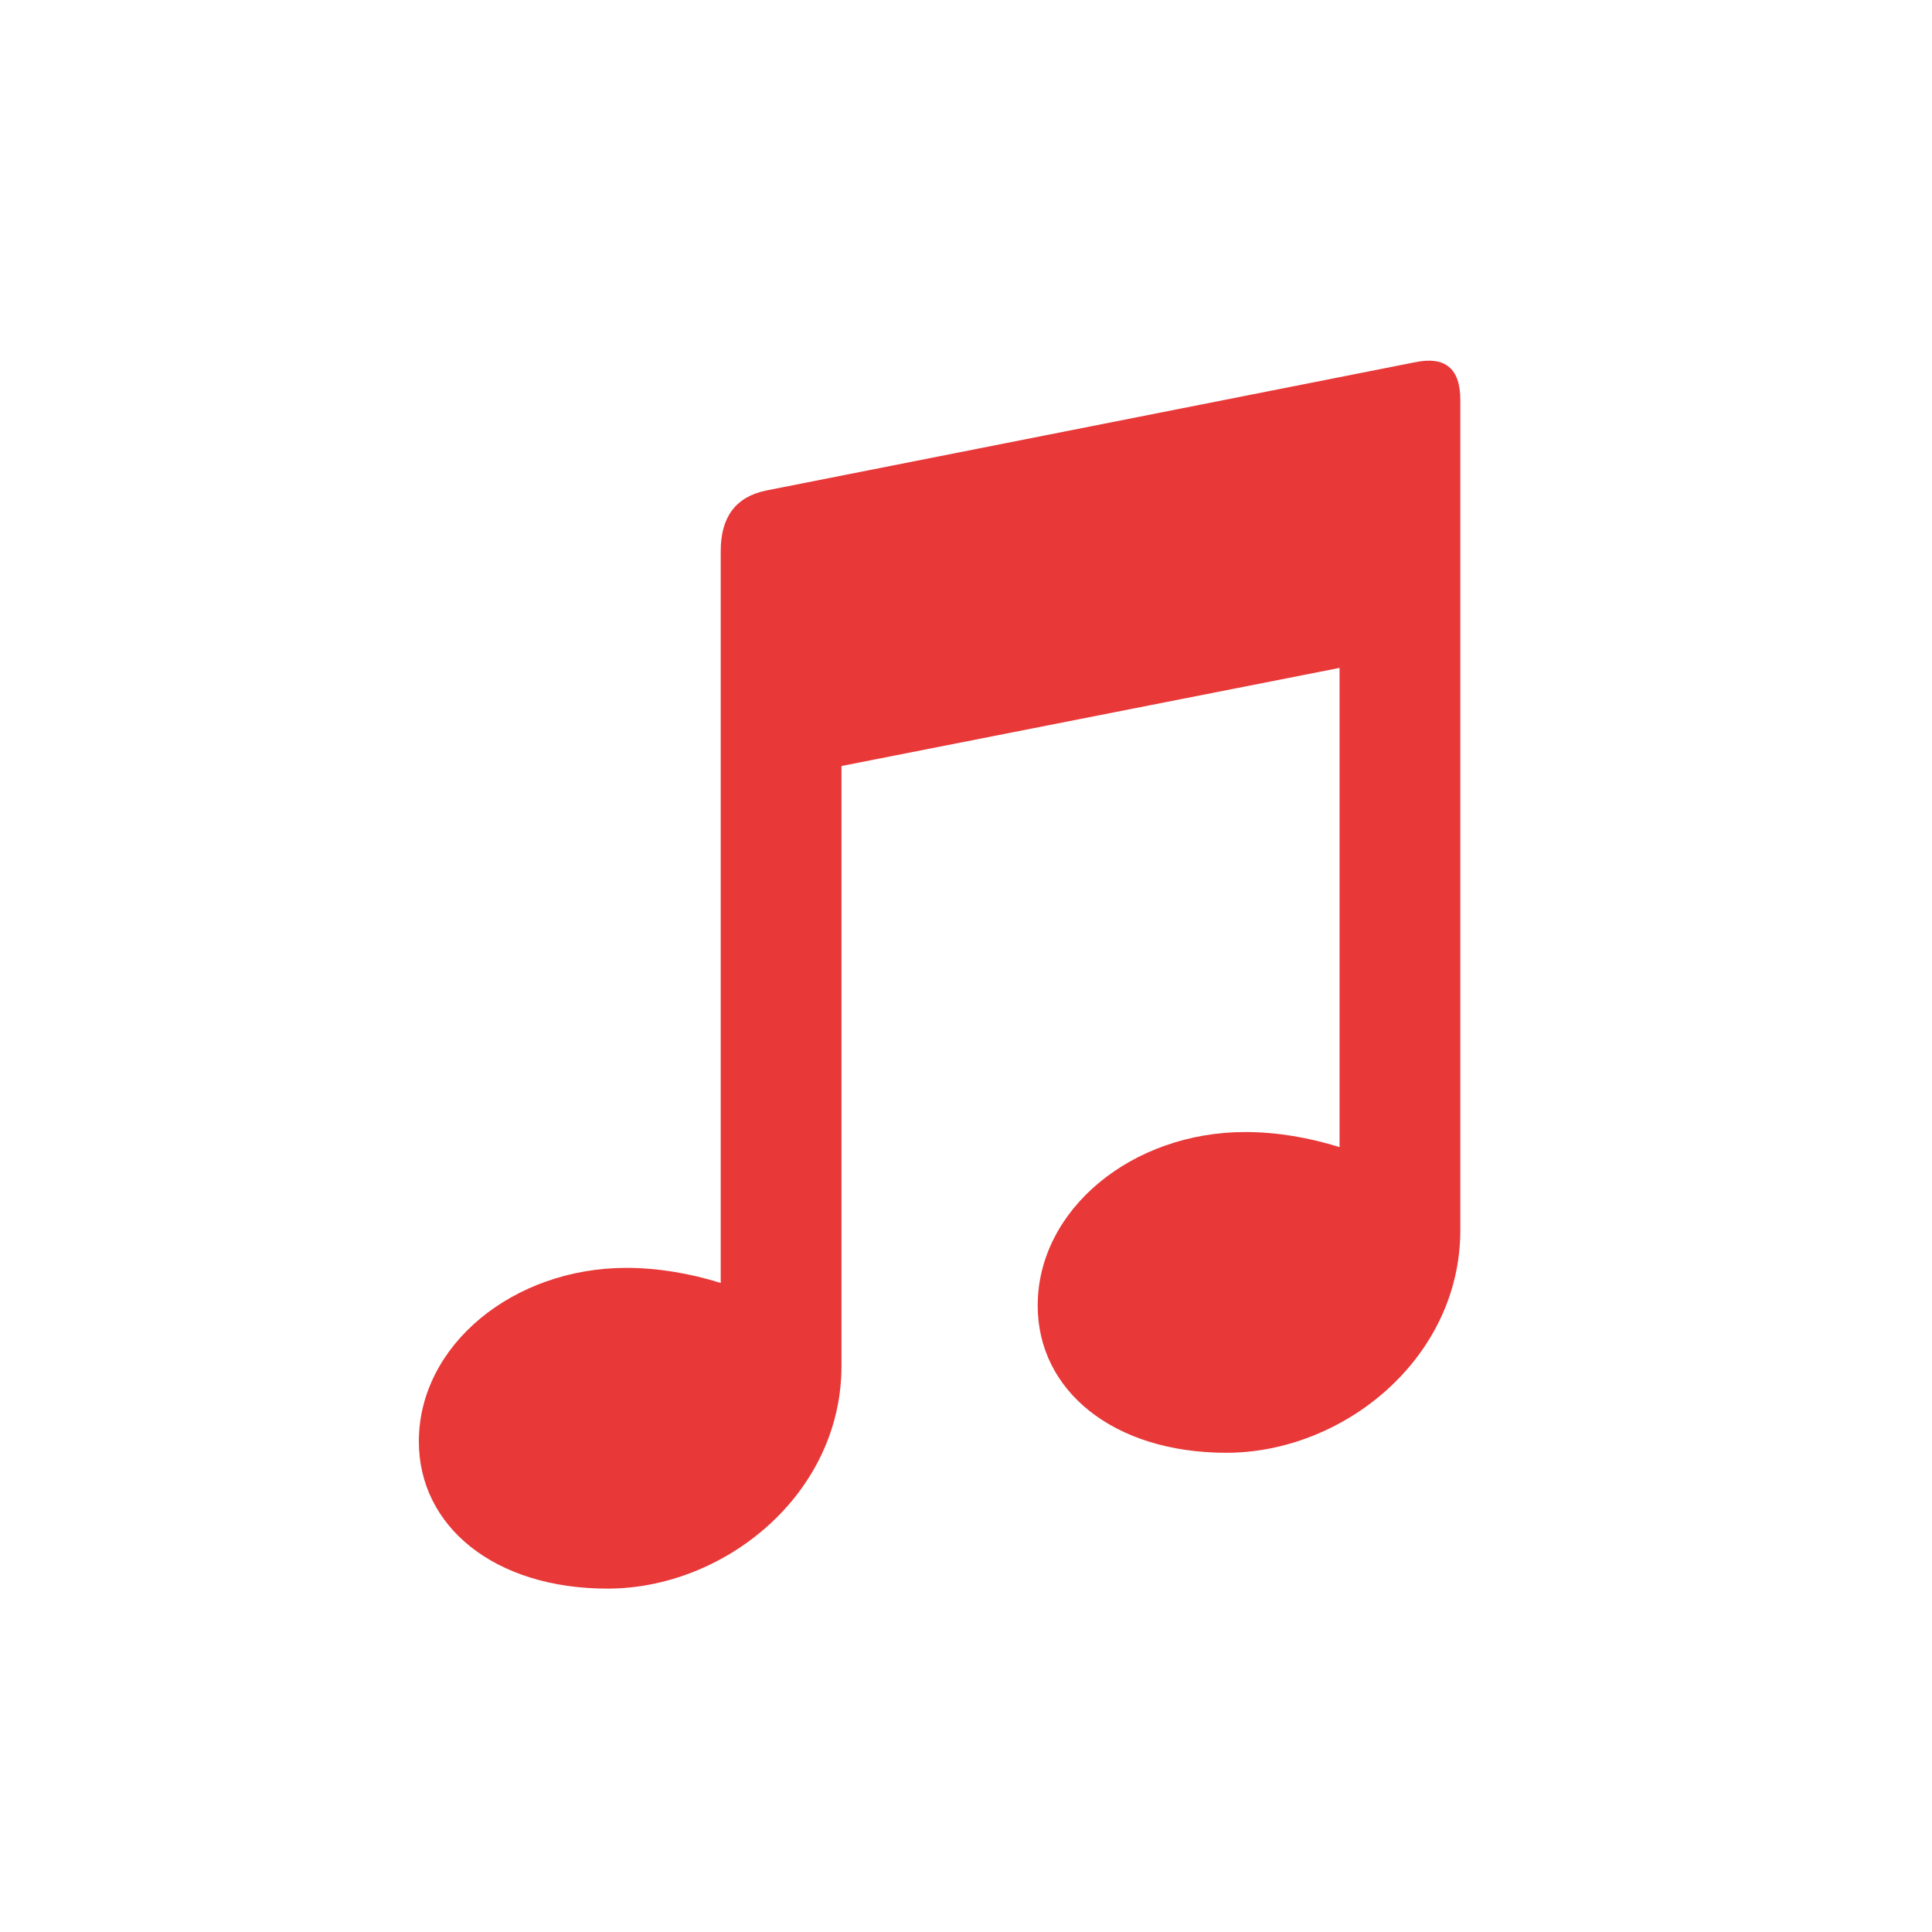
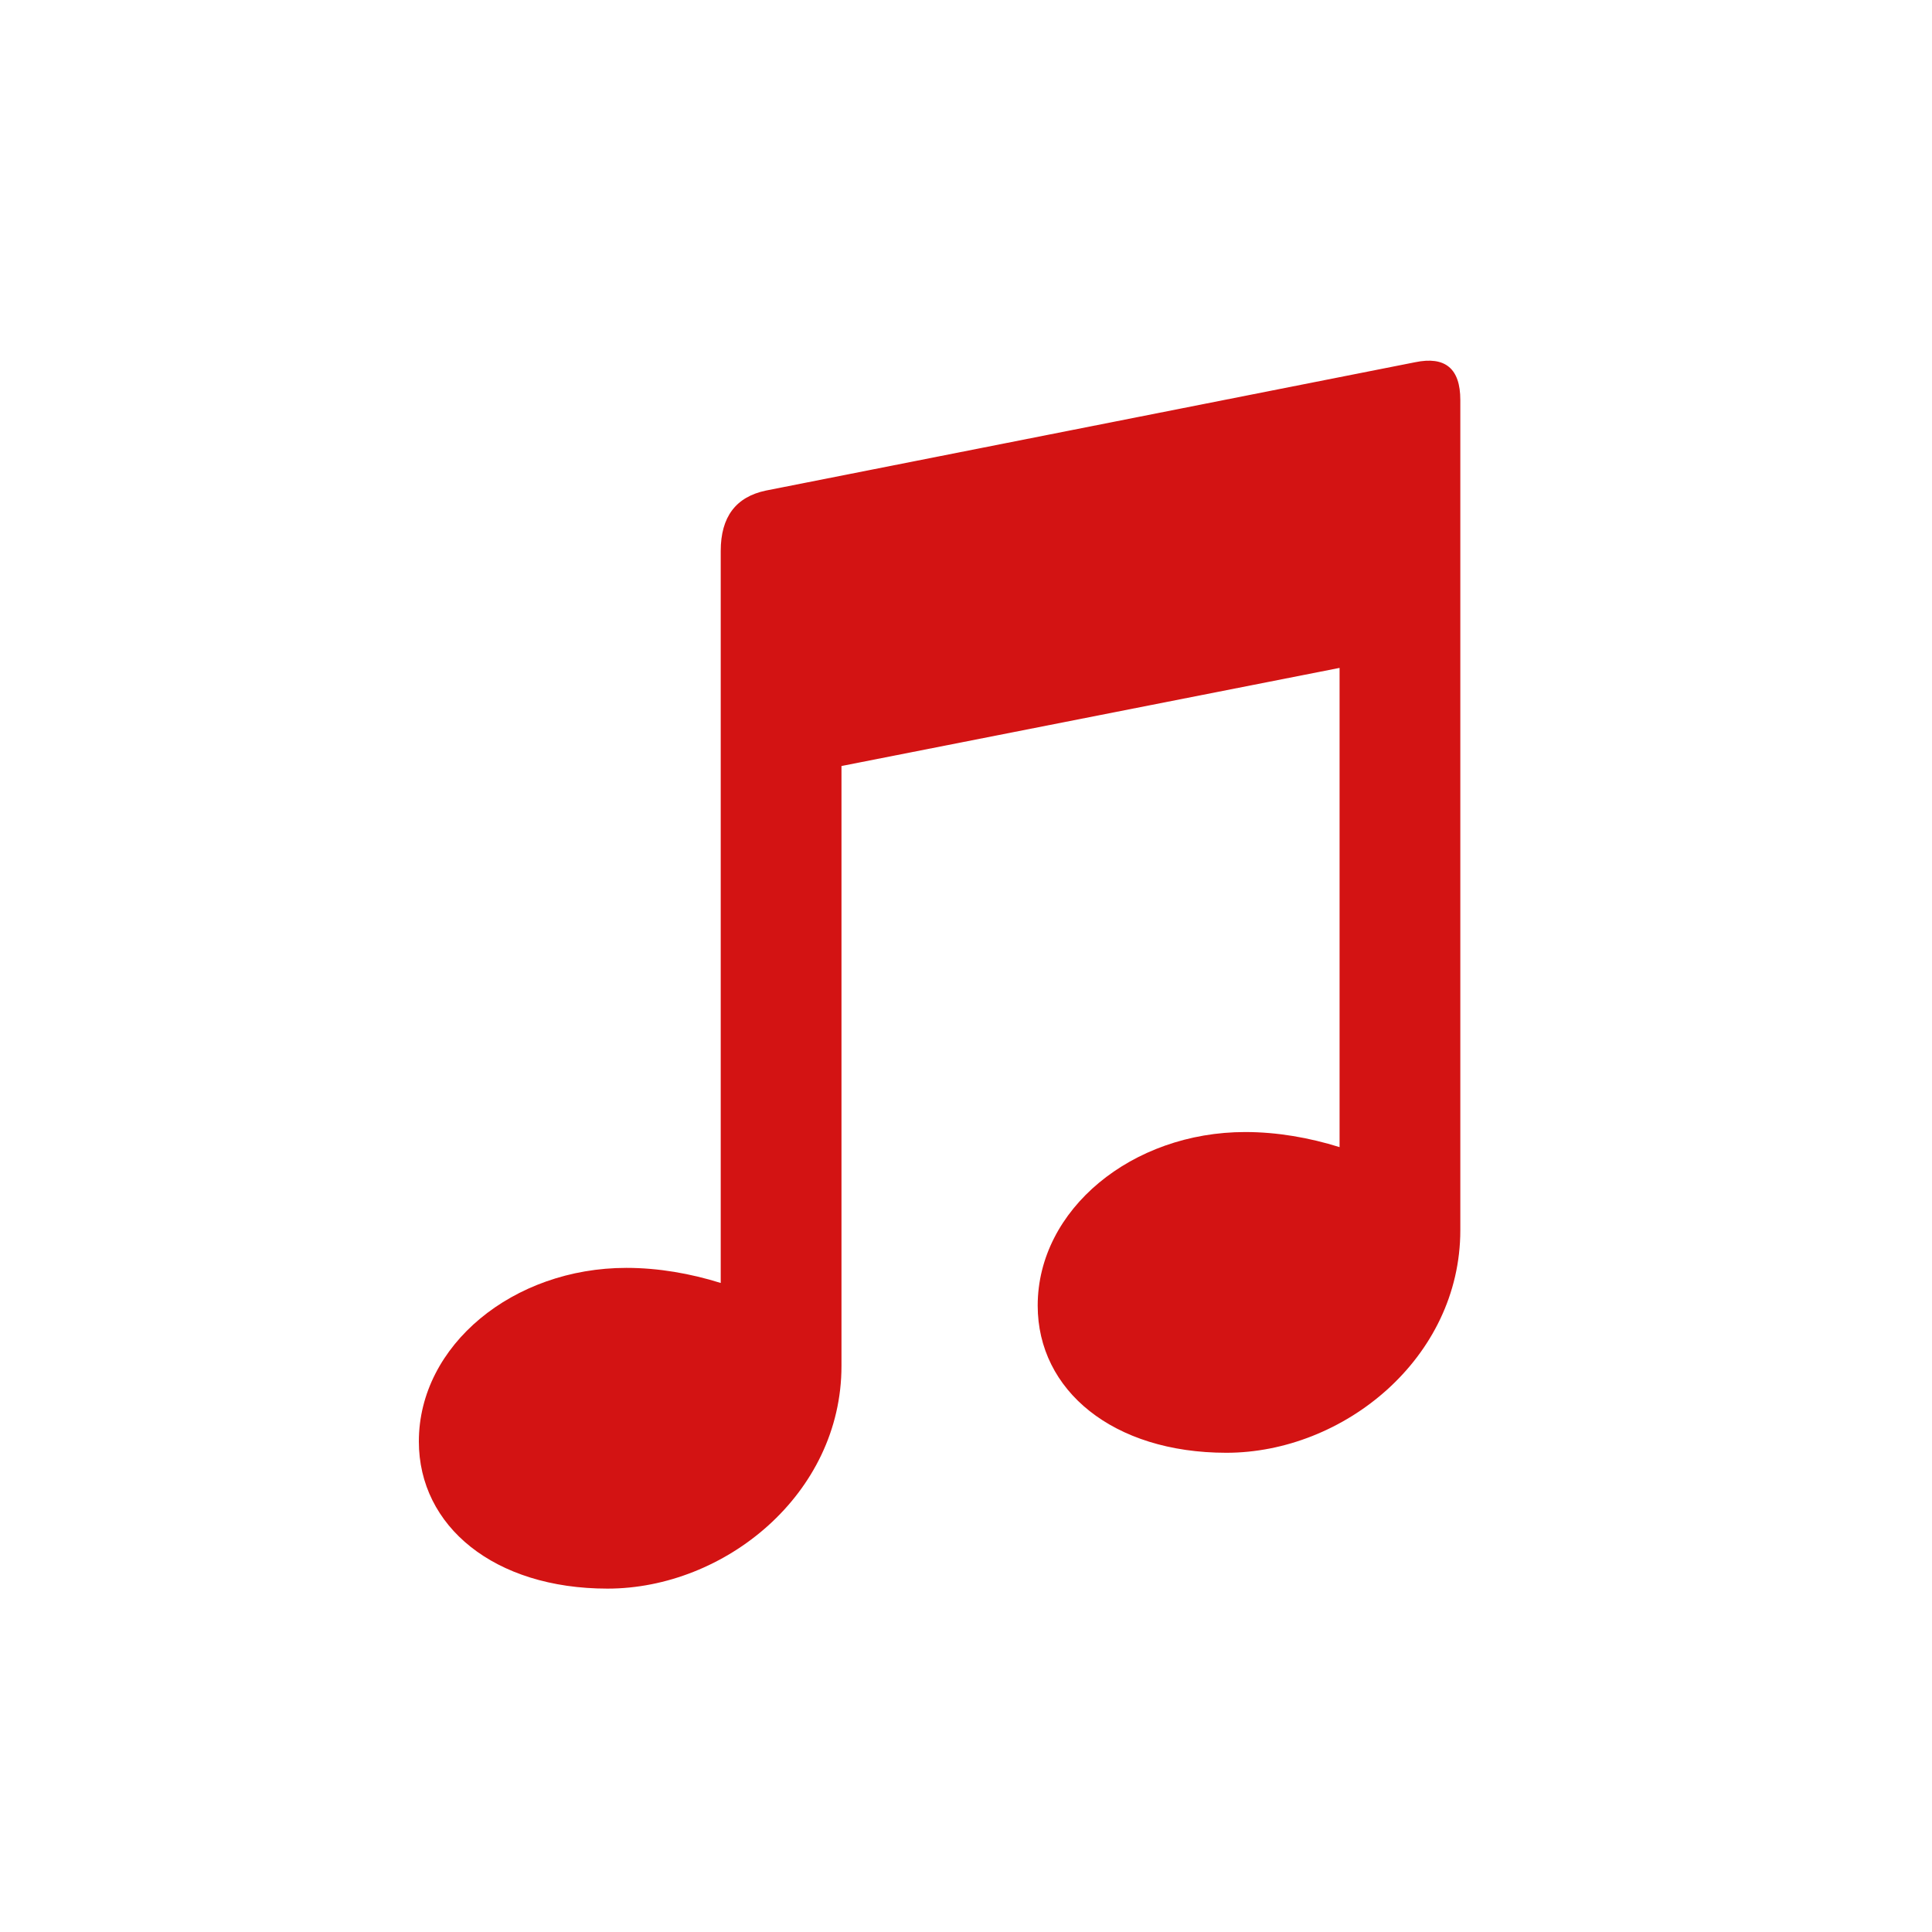
<svg xmlns="http://www.w3.org/2000/svg" width="1024" height="1024" viewBox="0 0 1024 1024">
-   <path d="M 406 260 L 750 192 Q 774 187 774 212 V 652 C 774 720 712 770 650 770 C 590 770 550 737 550 692 C 550 641 600 600 660 600 C 677 600 694 603 710 608 V 354 L 446 406 V 724 C 446 792 384 842 322 842 C 262 842 222 809 222 764 C 222 713 272 672 332 672 C 349 672 366 675 382 680 V 292 Q 382 265 406 260 Z" fill="#E83838" />
+   <path d="M 406 260 L 750 192 Q 774 187 774 212 V 652 C 774 720 712 770 650 770 C 590 770 550 737 550 692 C 550 641 600 600 660 600 C 677 600 694 603 710 608 V 354 L 446 406 V 724 C 446 792 384 842 322 842 C 262 842 222 809 222 764 C 222 713 272 672 332 672 C 349 672 366 675 382 680 V 292 Q 382 265 406 260 Z" fill="#D31313" />
</svg>
